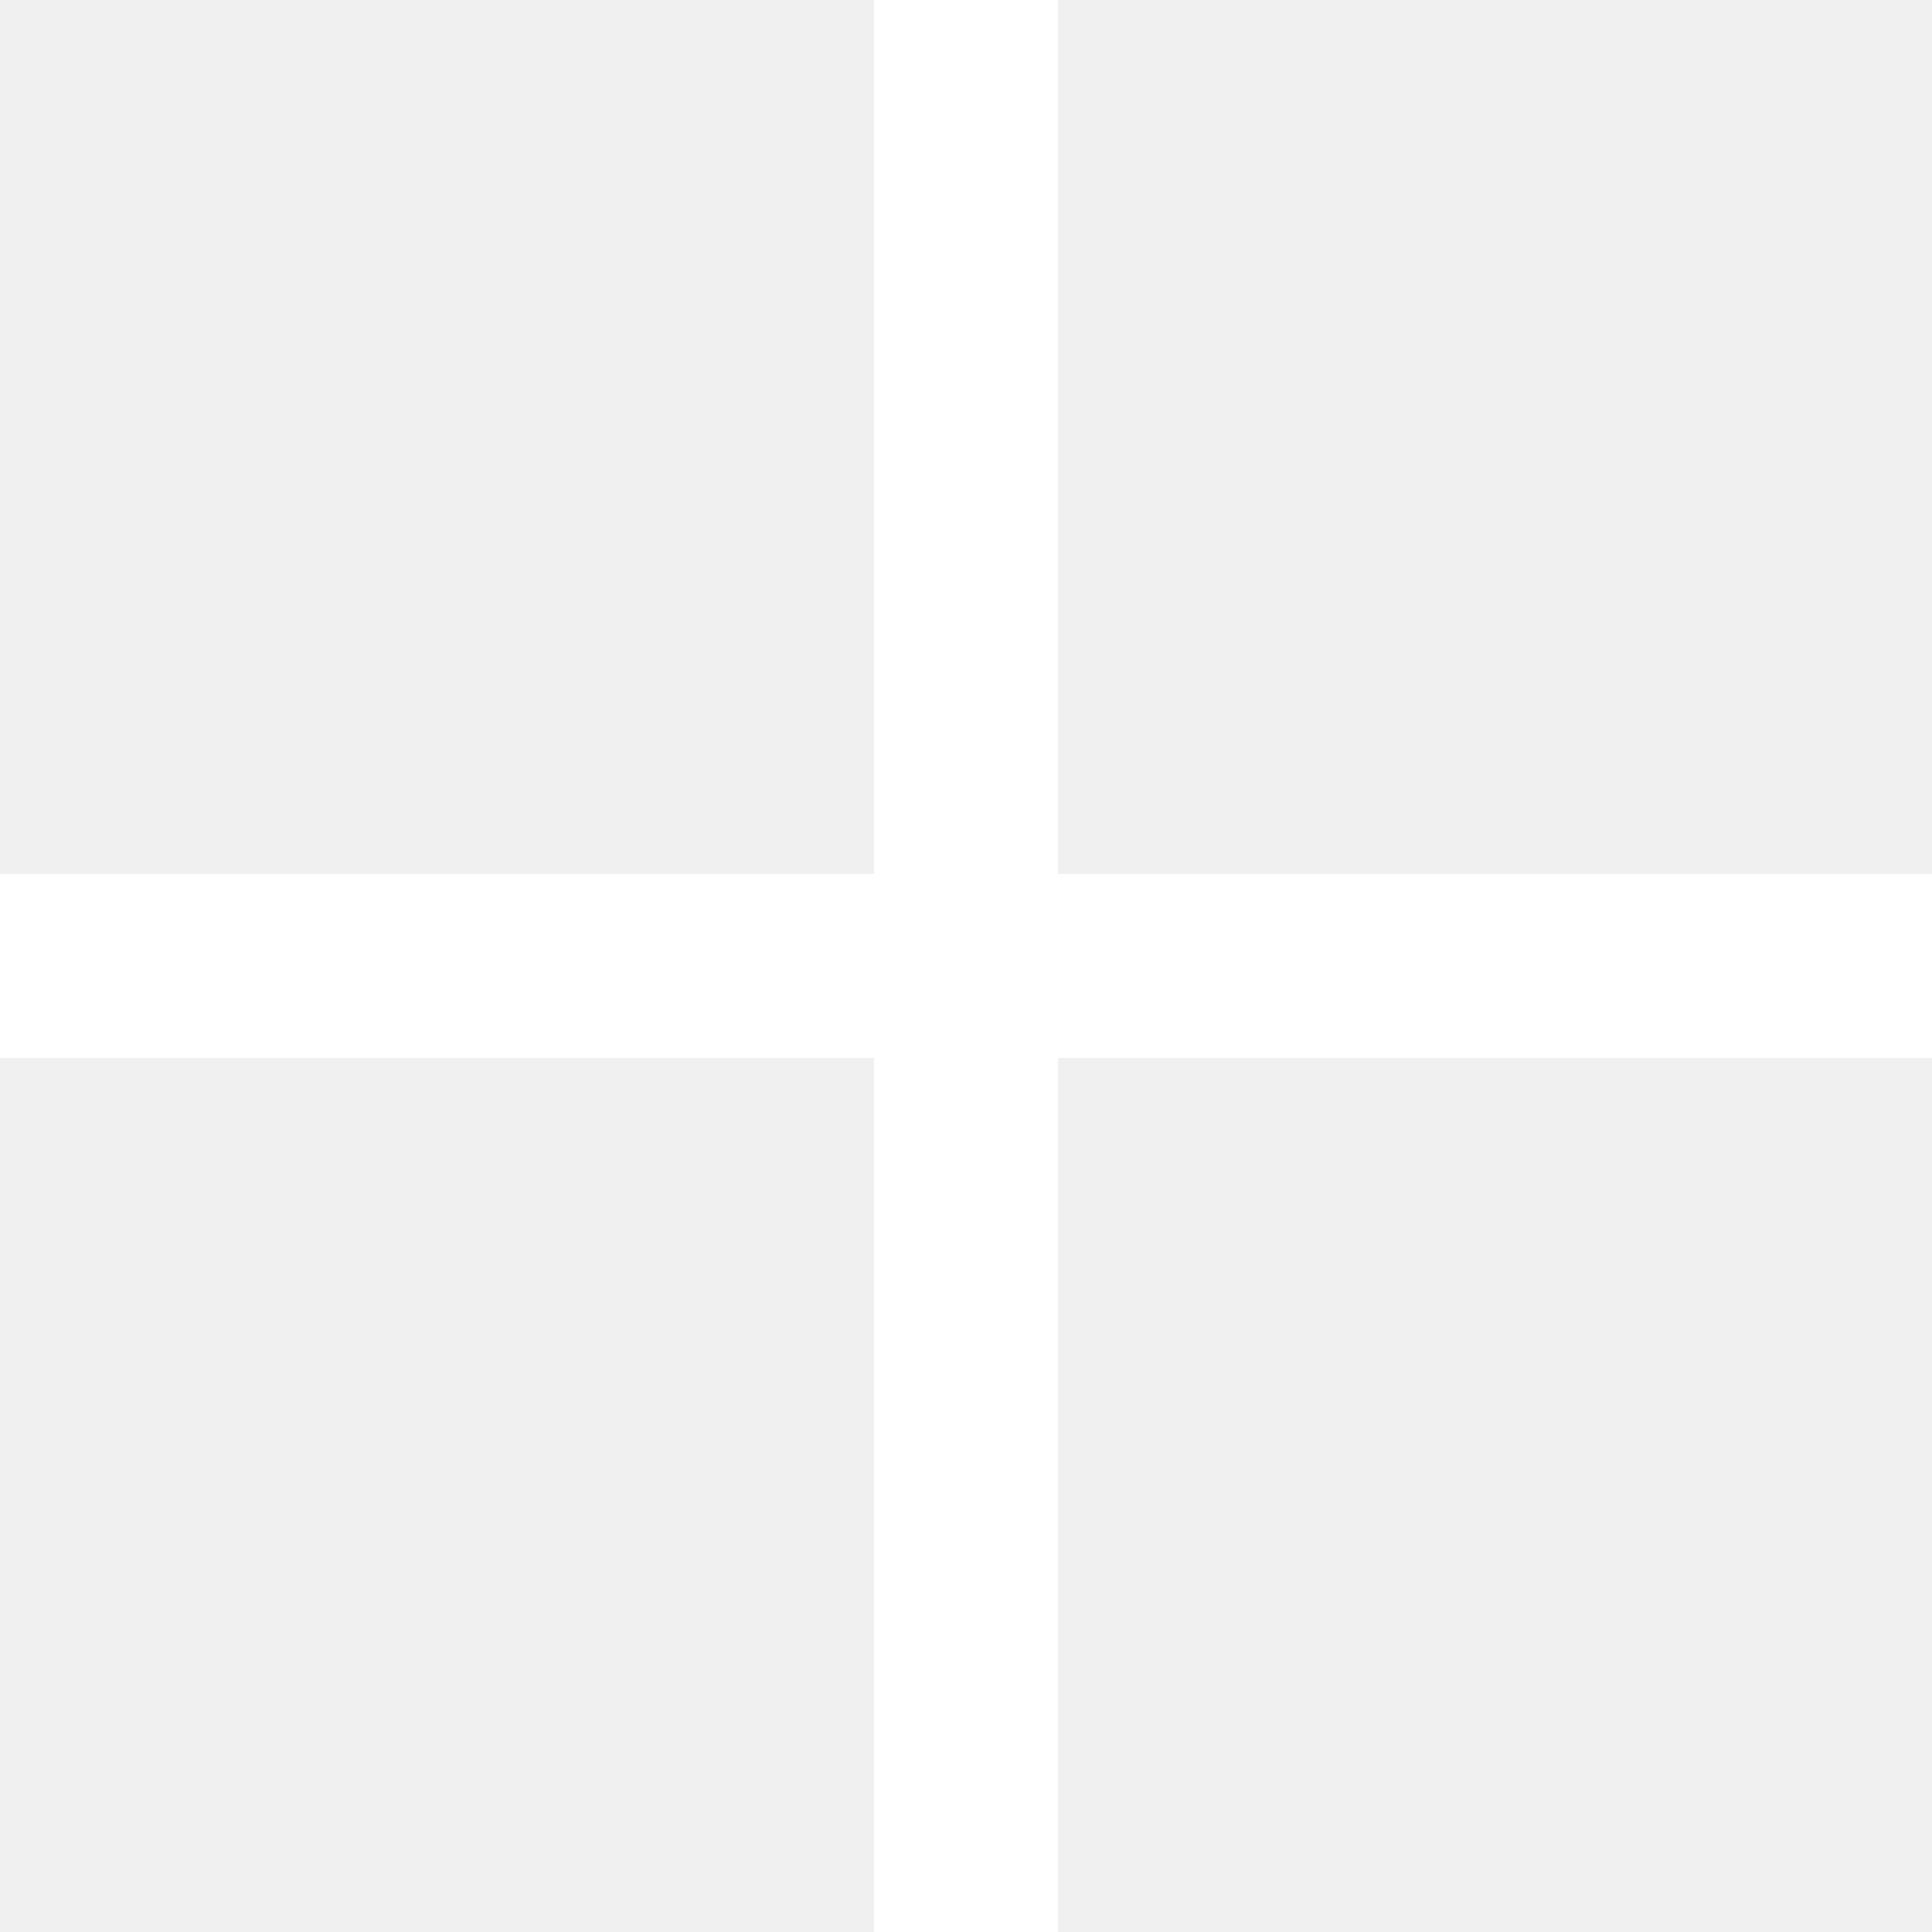
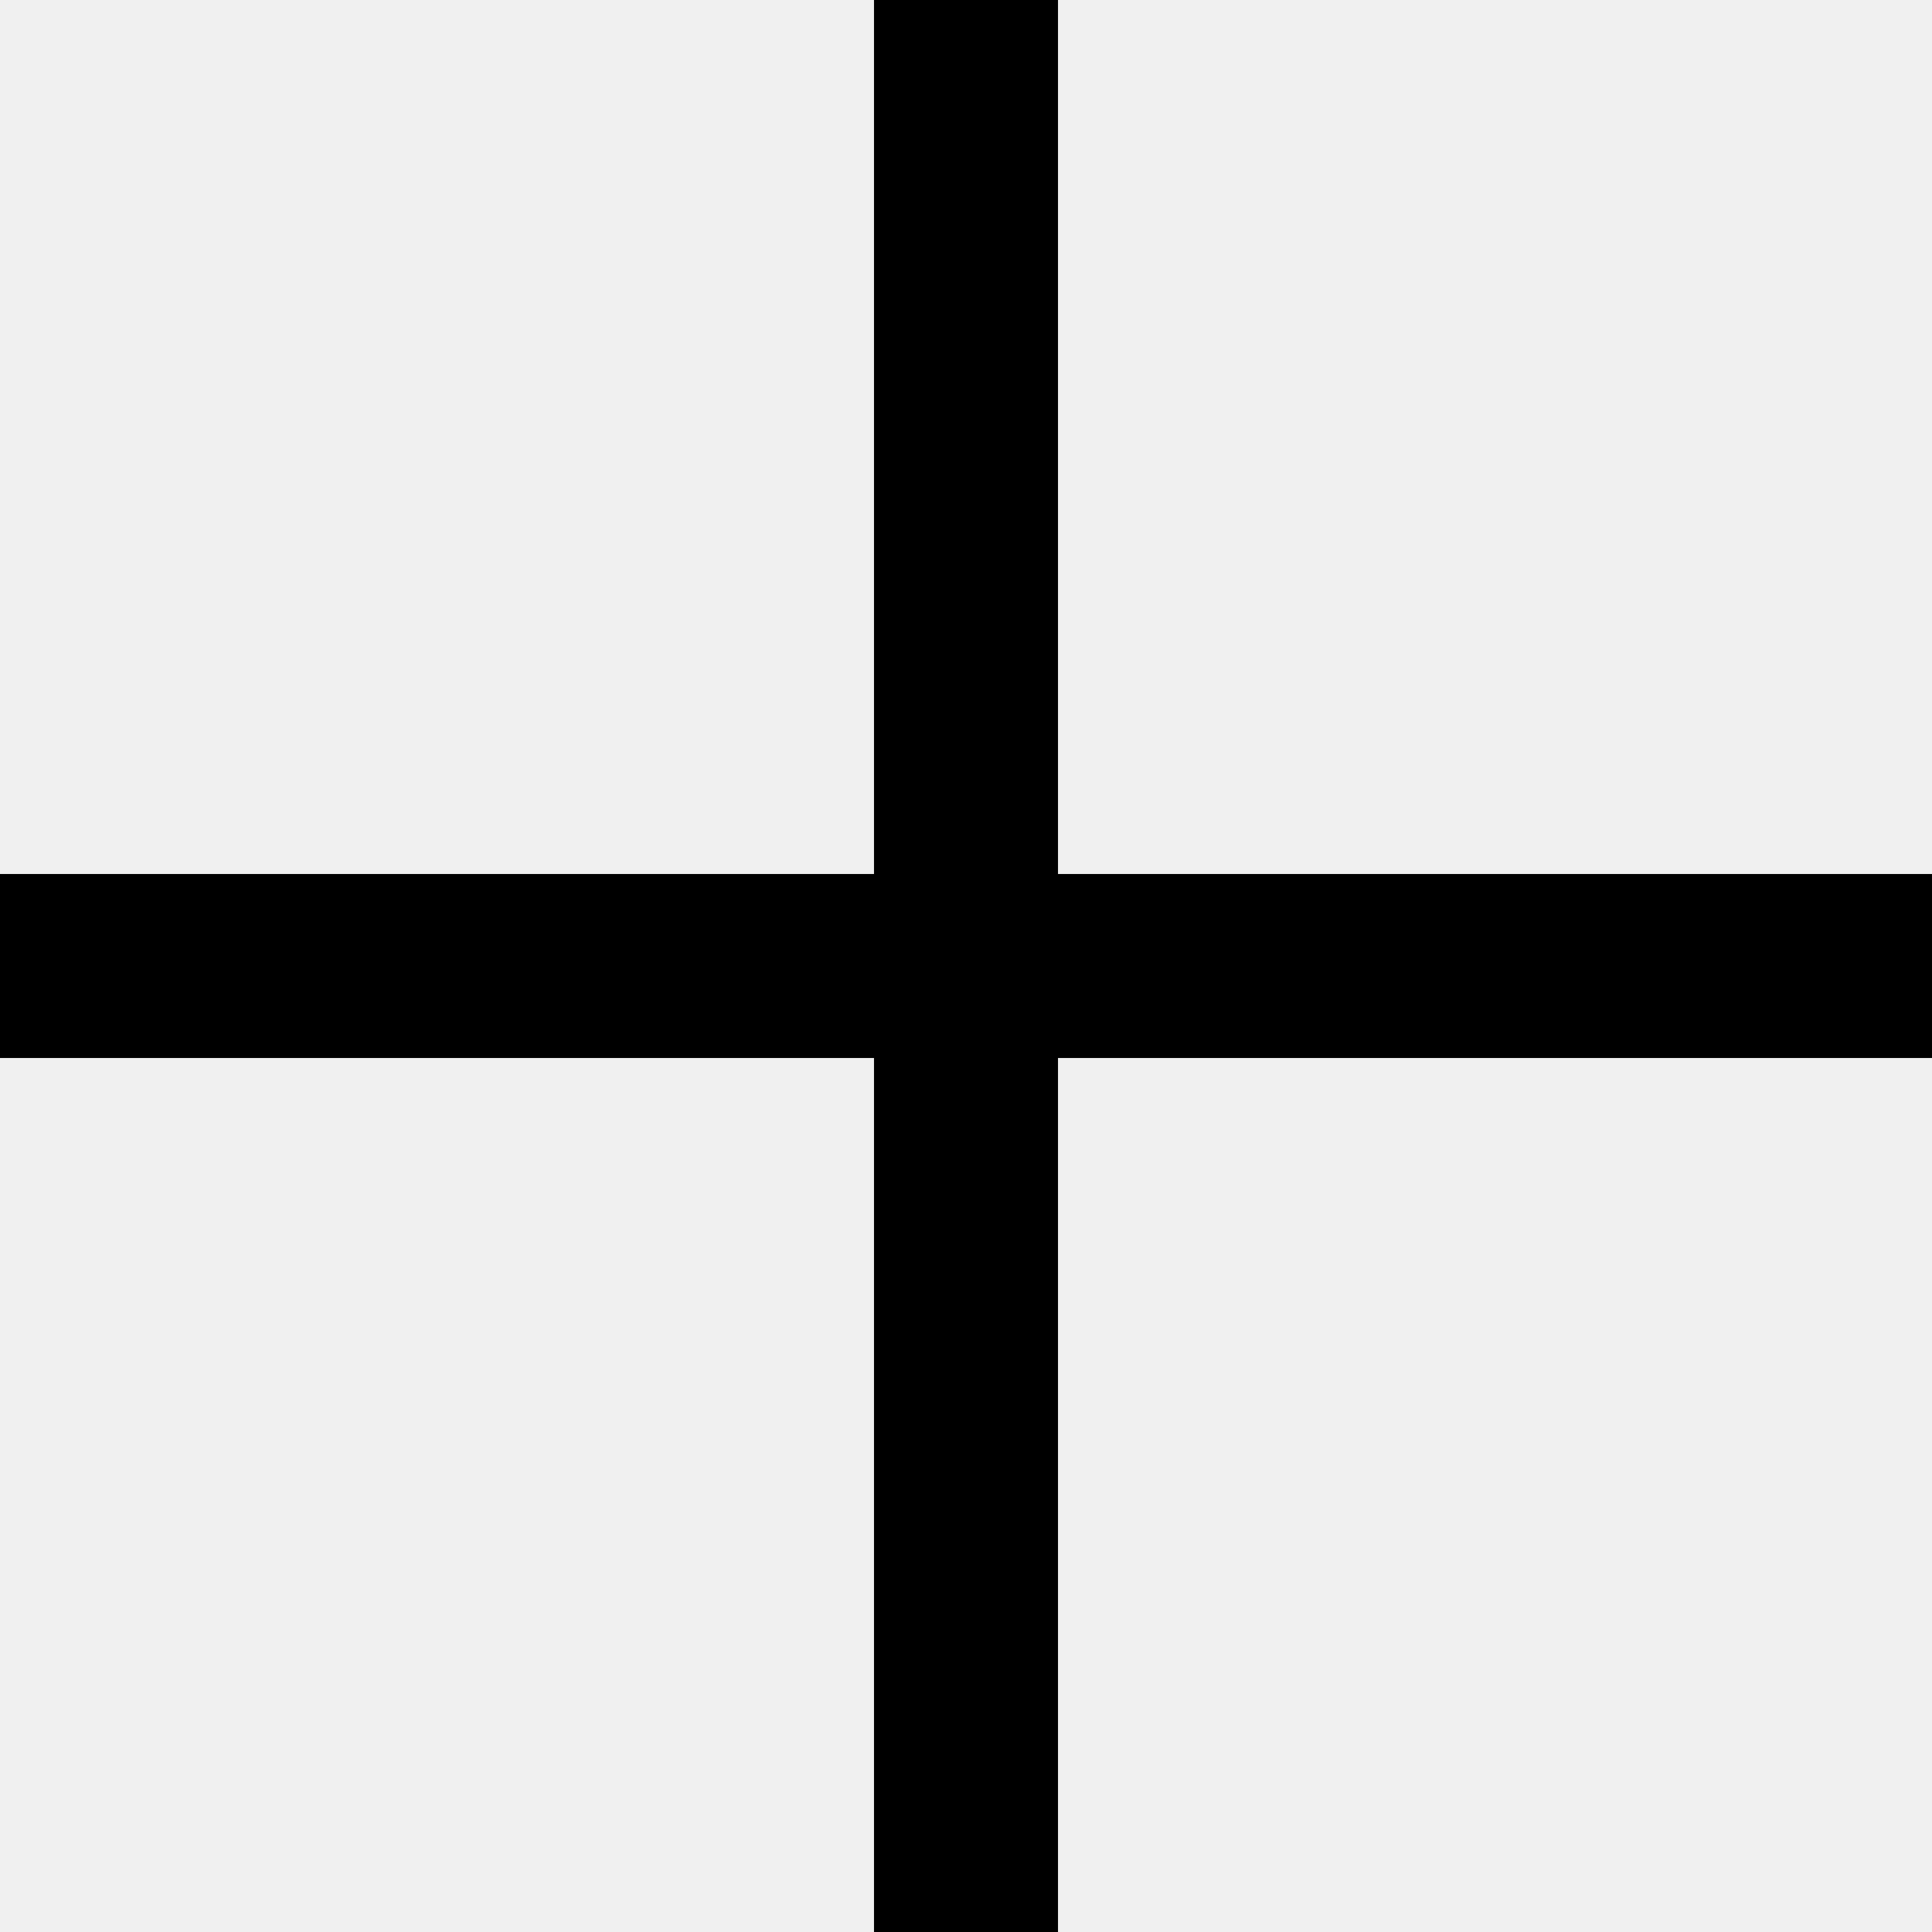
<svg xmlns="http://www.w3.org/2000/svg" version="1.1" id="Capa_1" x="0px" y="0px" viewBox="0 0 42 42" style="enable-background:new 0 0 42 42;" xml:space="preserve" width="512px" height="512px">
-   <polygon points="42,19 23,19 23,0 19,0 19,19 0,19 0,23 19,23 19,42 23,42 23,23 42,23 " fill="#FFFFFF" />
+   <polygon points="42,19 23,19 23,0 19,0 19,19 0,19 0,23 19,23 19,42 23,42 23,23 42,23 " />
  <g>
</g>
  <g>
</g>
  <g>
</g>
  <g>
</g>
  <g>
</g>
  <g>
</g>
  <g>
</g>
  <g>
</g>
  <g>
</g>
  <g>
</g>
  <g>
</g>
  <g>
</g>
  <g>
</g>
  <g>
</g>
  <g>
</g>
</svg>
